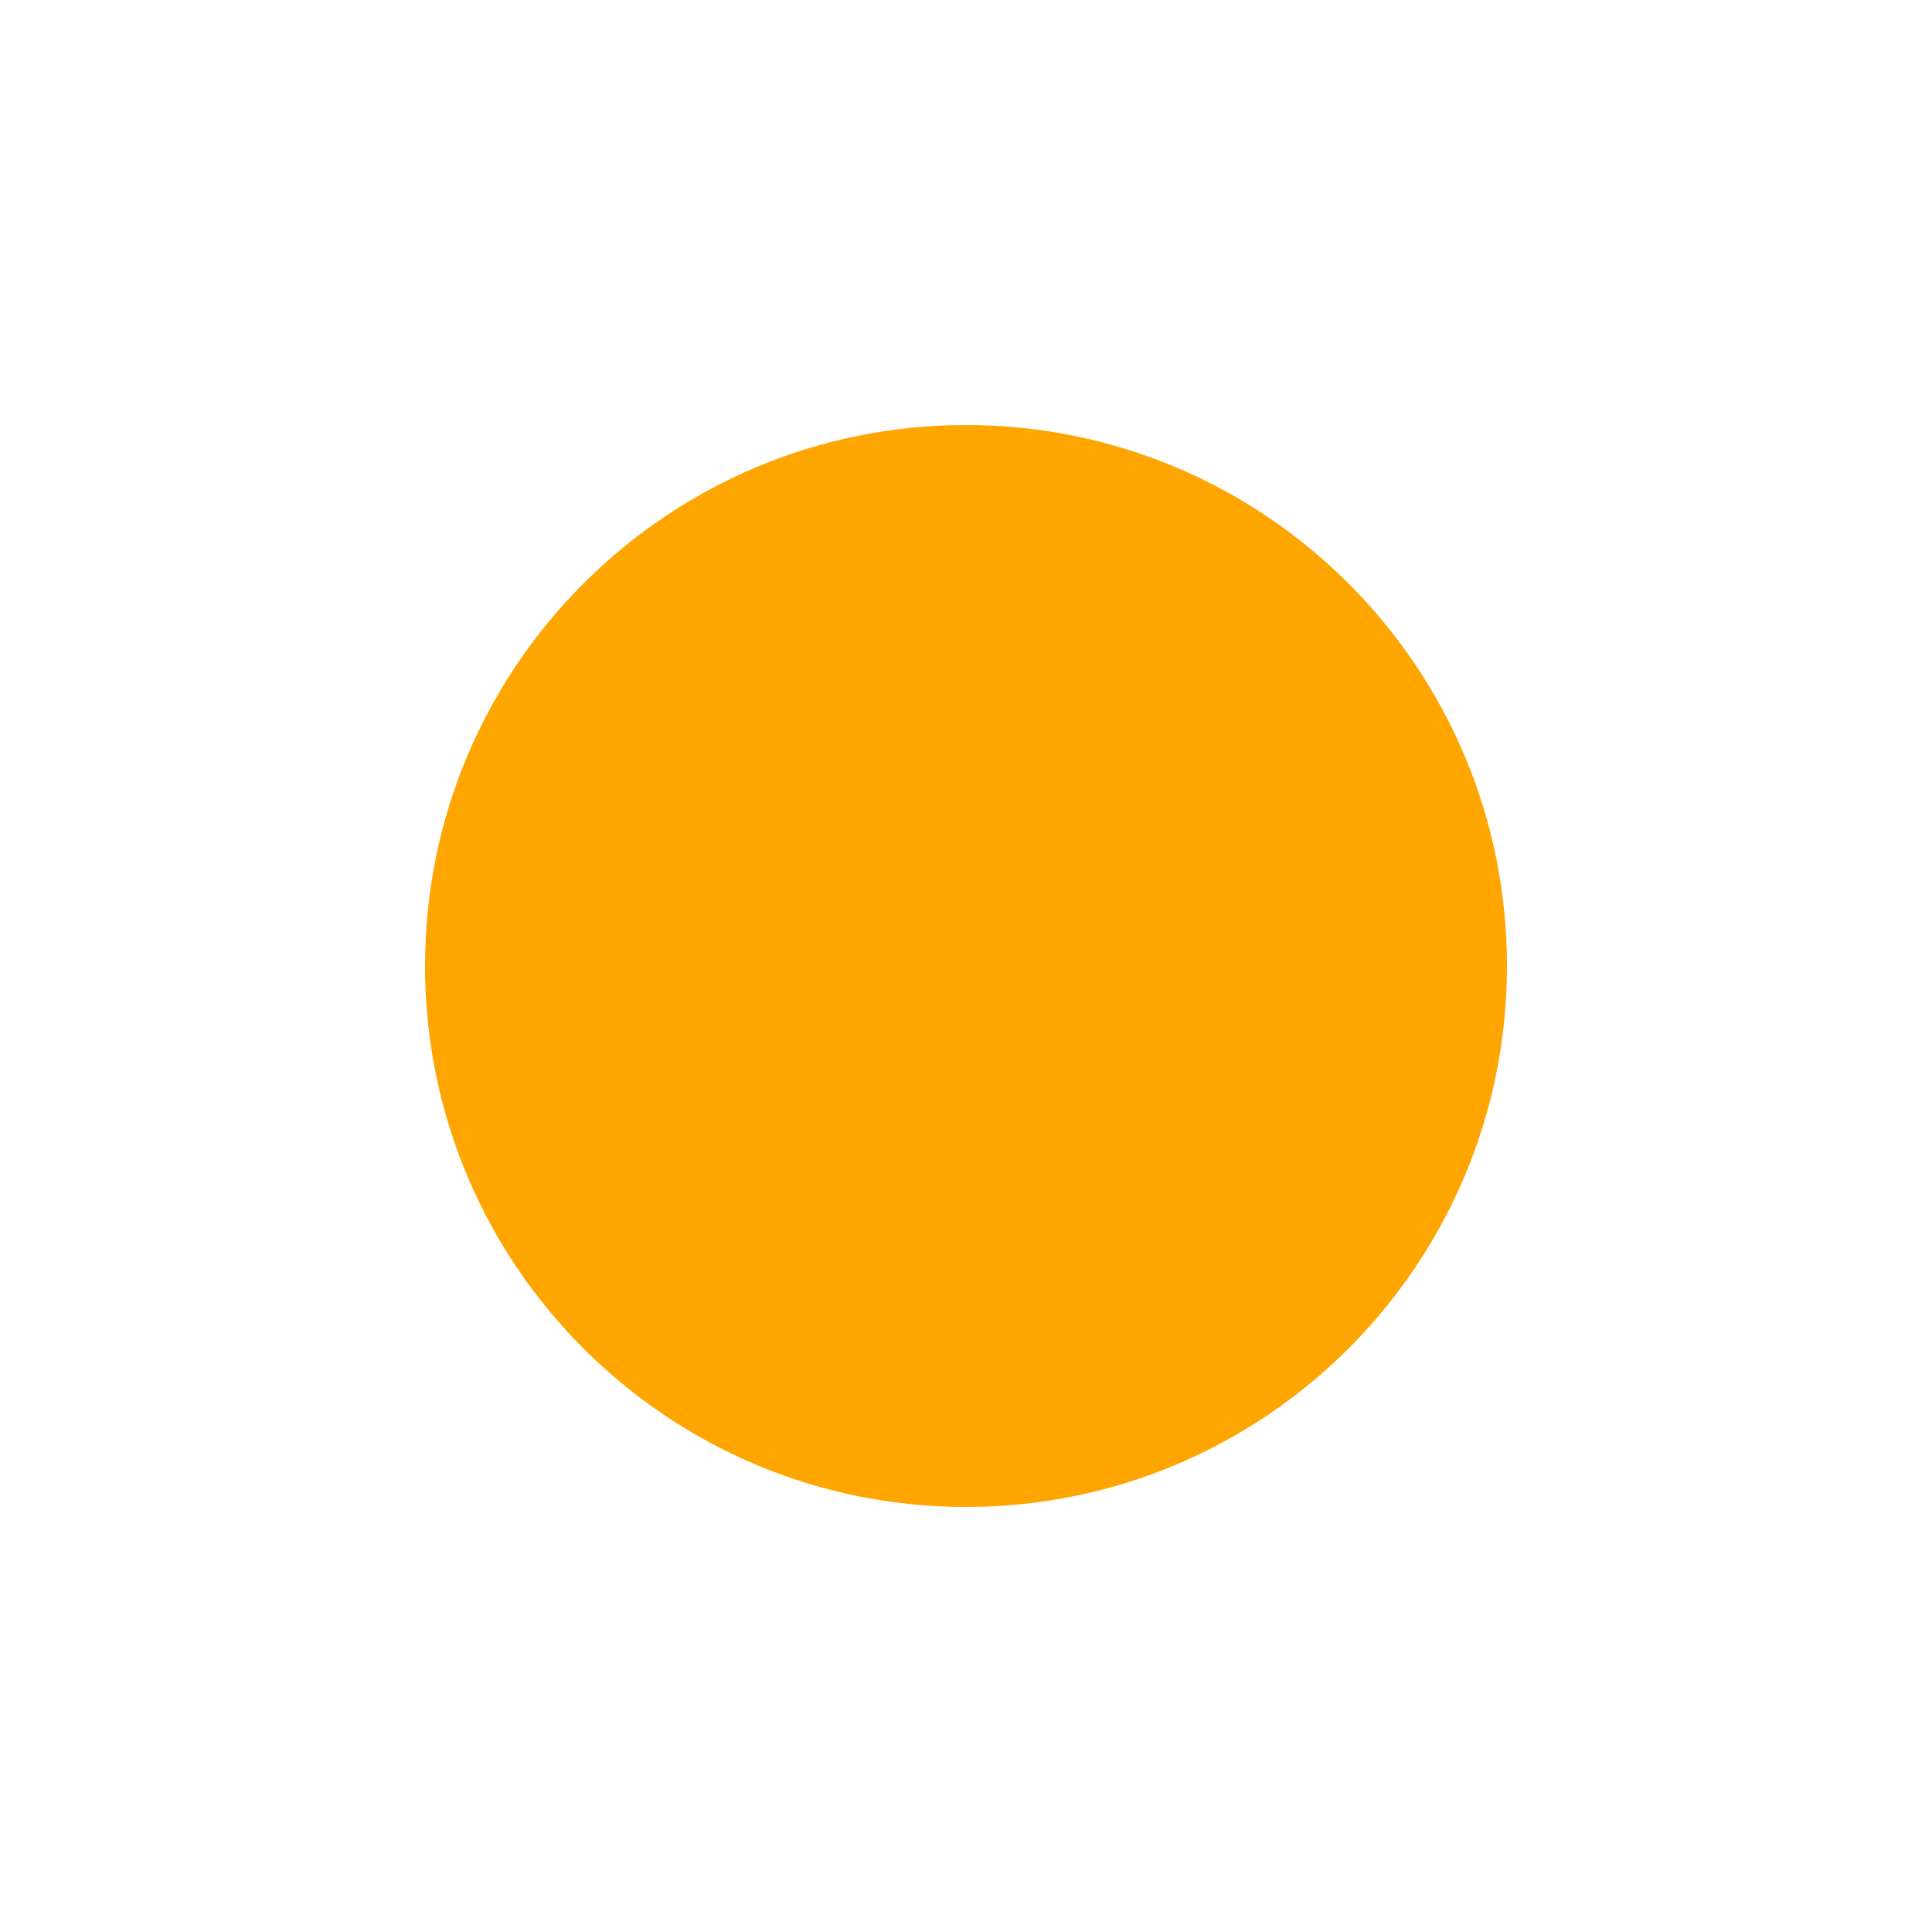
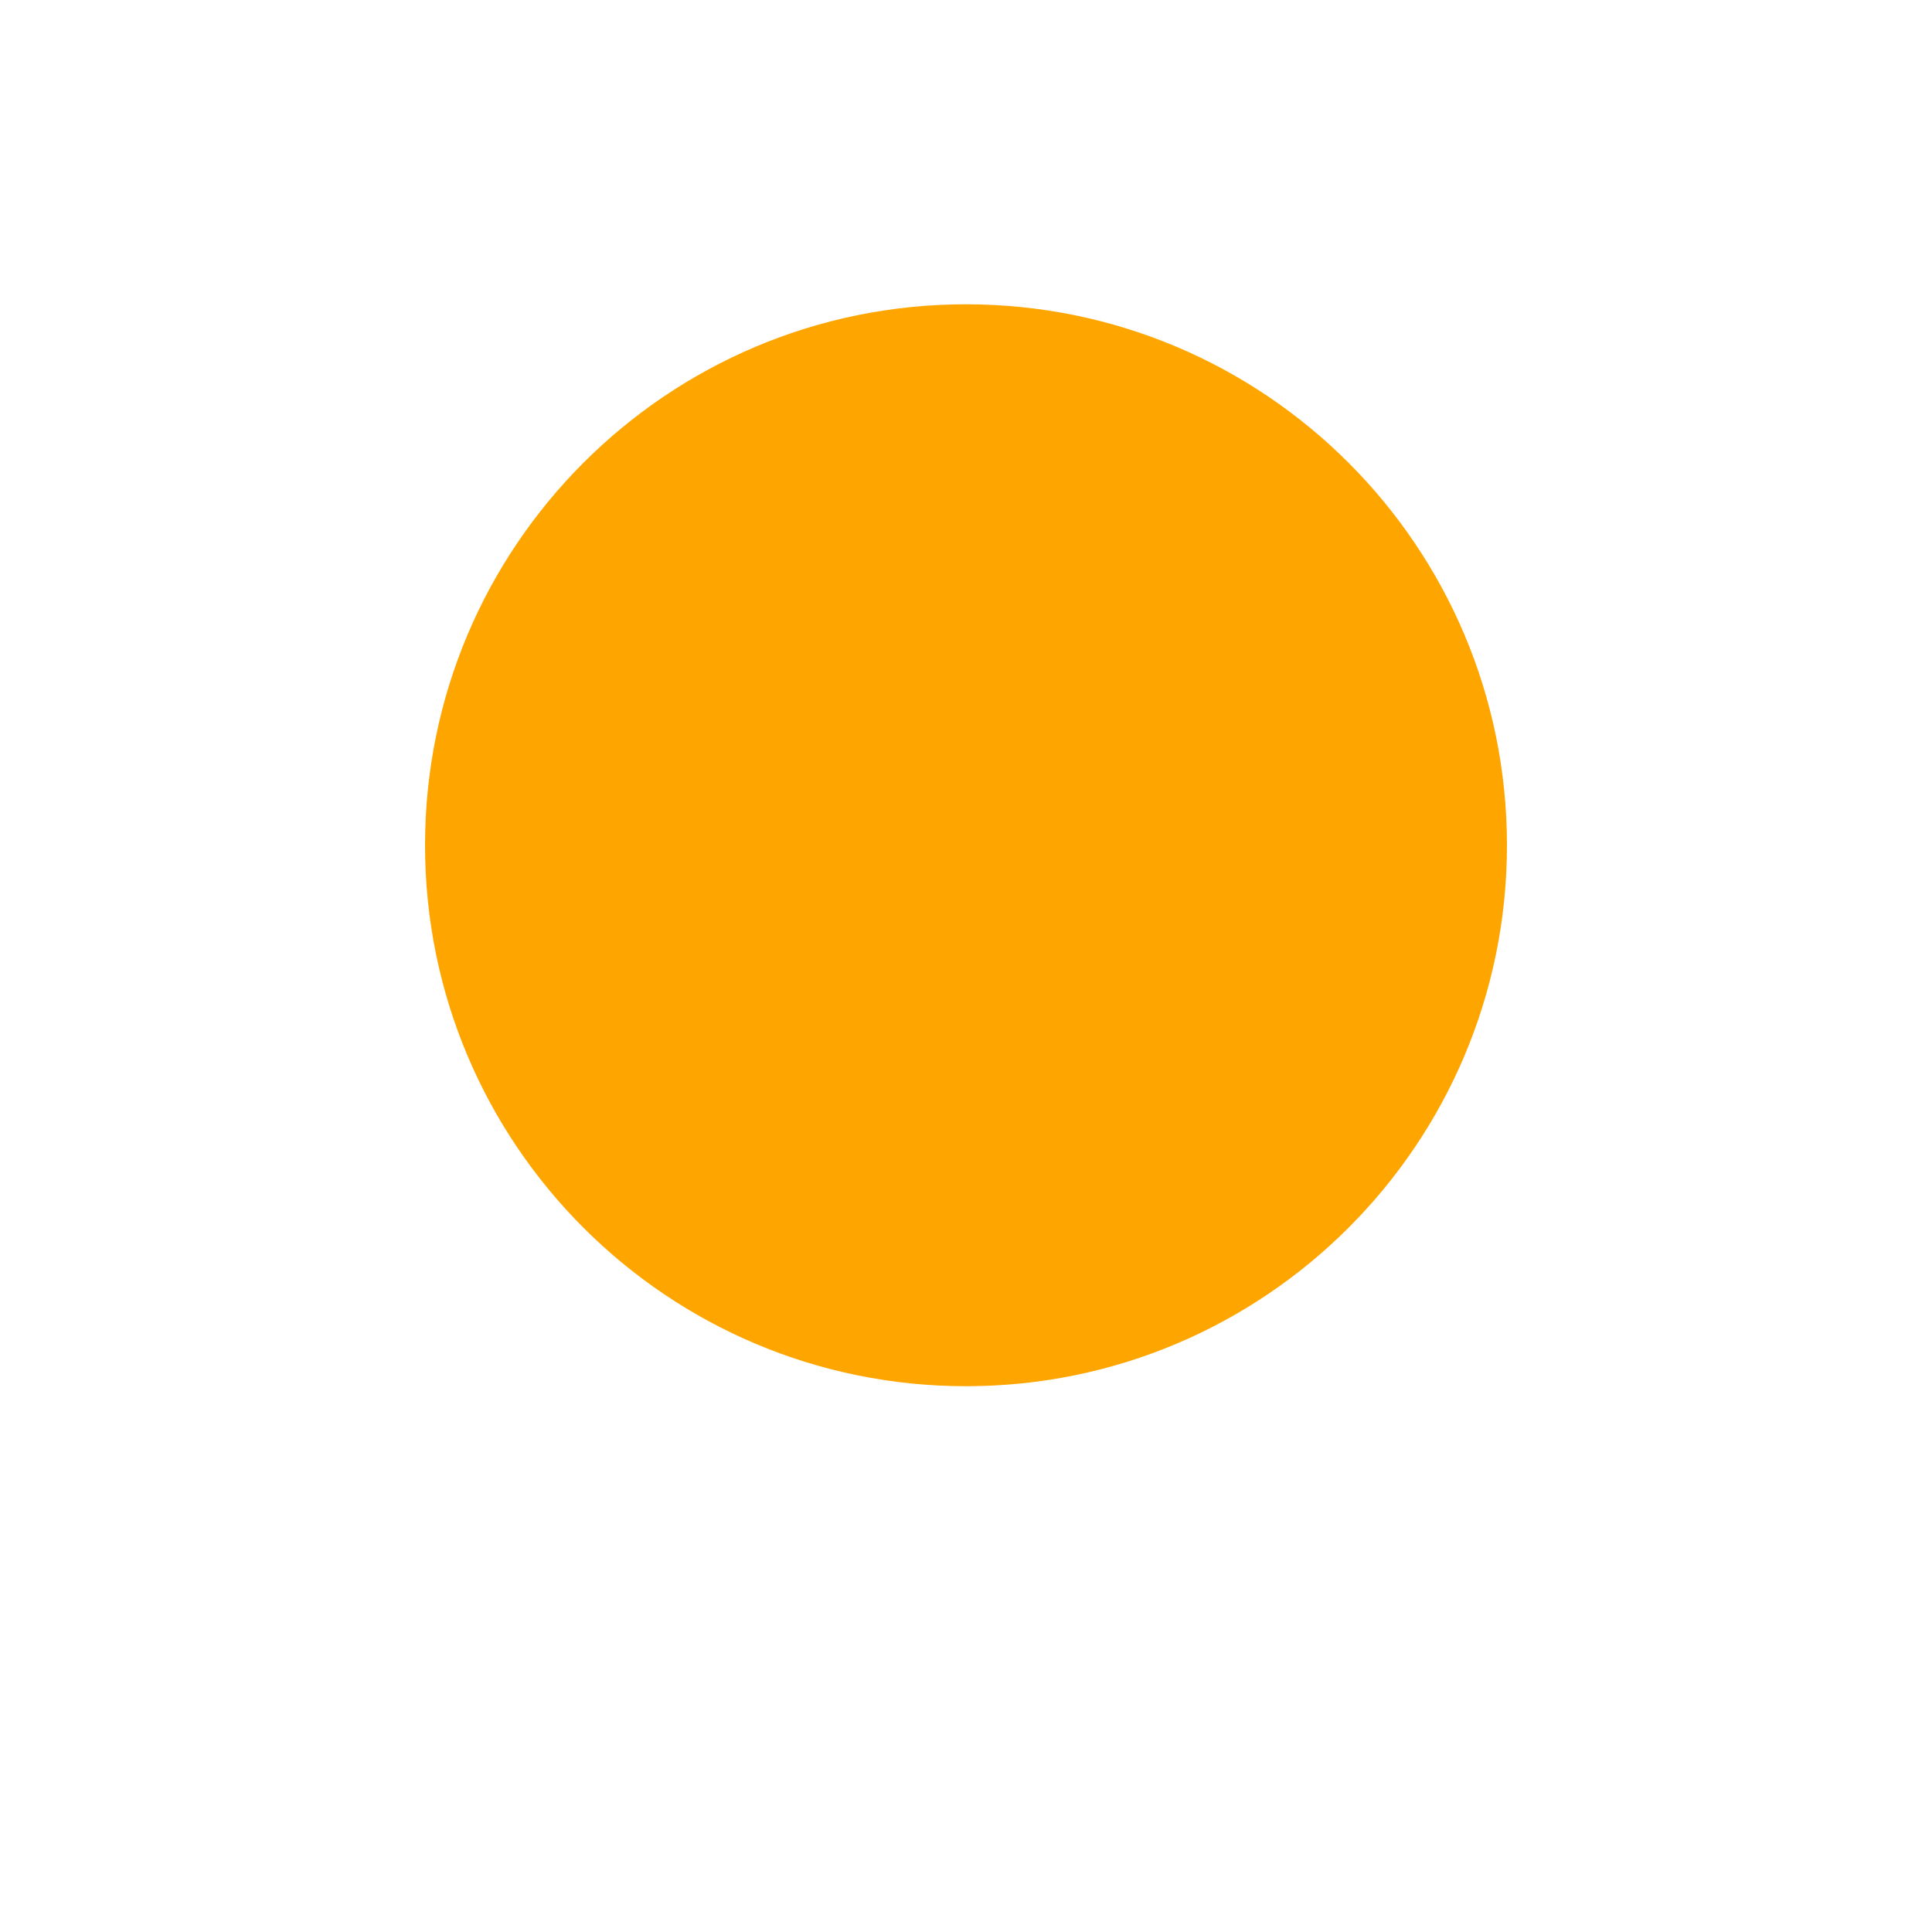
- <svg xmlns="http://www.w3.org/2000/svg" width="800" height="800">
-   <style>
-   #esic8yxwm7h2_to {animation: esic8yxwm7h2_to__to 6000ms linear infinite normal forwards}@keyframes esic8yxwm7h2_to__to { 0% {transform: translate(0px,0px)} 50% {transform: translate(40px,40px)} 100% {transform: translate(0px,0px)} }#esic8yxwm7h2_ts {animation: esic8yxwm7h2_ts__ts 6000ms linear infinite normal forwards}@keyframes esic8yxwm7h2_ts__ts { 0% {transform: scale(1,1)} 50% {transform: scale(0.9,0.9)} 100% {transform: scale(1,1)} }
-  </style>
-   <g class="layer">
-     <g id="esic8yxwm7h2_to" transform="translate(0,0)">
-       <g id="esic8yxwm7h2_ts" transform="scale(1,1)">
-         <circle fill="orange" id="esic8yxwm7h2" r="224" transform="translate(400,400)" />
+ <svg xmlns="http://www.w3.org/2000/svg" width="64" height="64" version="1.1">
+   <style>#esic8yxwm7h2_to {animation: esic8yxwm7h2_to__to 6000ms linear infinite normal forwards}@keyframes esic8yxwm7h2_to__to { 0% {transform: translate(0px,0px)} 50% {transform: translate(40px,40px)} 100% {transform: translate(0px,0px)} }#esic8yxwm7h2_ts {animation: esic8yxwm7h2_ts__ts 6000ms linear infinite normal forwards}@keyframes esic8yxwm7h2_ts__ts { 0% {transform: scale(1,1)} 50% {transform: scale(0.9,0.9)} 100% {transform: scale(1,1)} }</style>
+   <g class="layer" transform="matrix(.08 0 0 .08 0 -4)" stroke-width="12.5">
+     <g id="esic8yxwm7h2_to" stroke-width="12.5">
+       <g id="esic8yxwm7h2_ts" stroke-width="12.5">
+         <circle transform="translate(400,400)" r="224" fill="#ffa500" stroke-width="156.25" />
      </g>
    </g>
  </g>
</svg>
